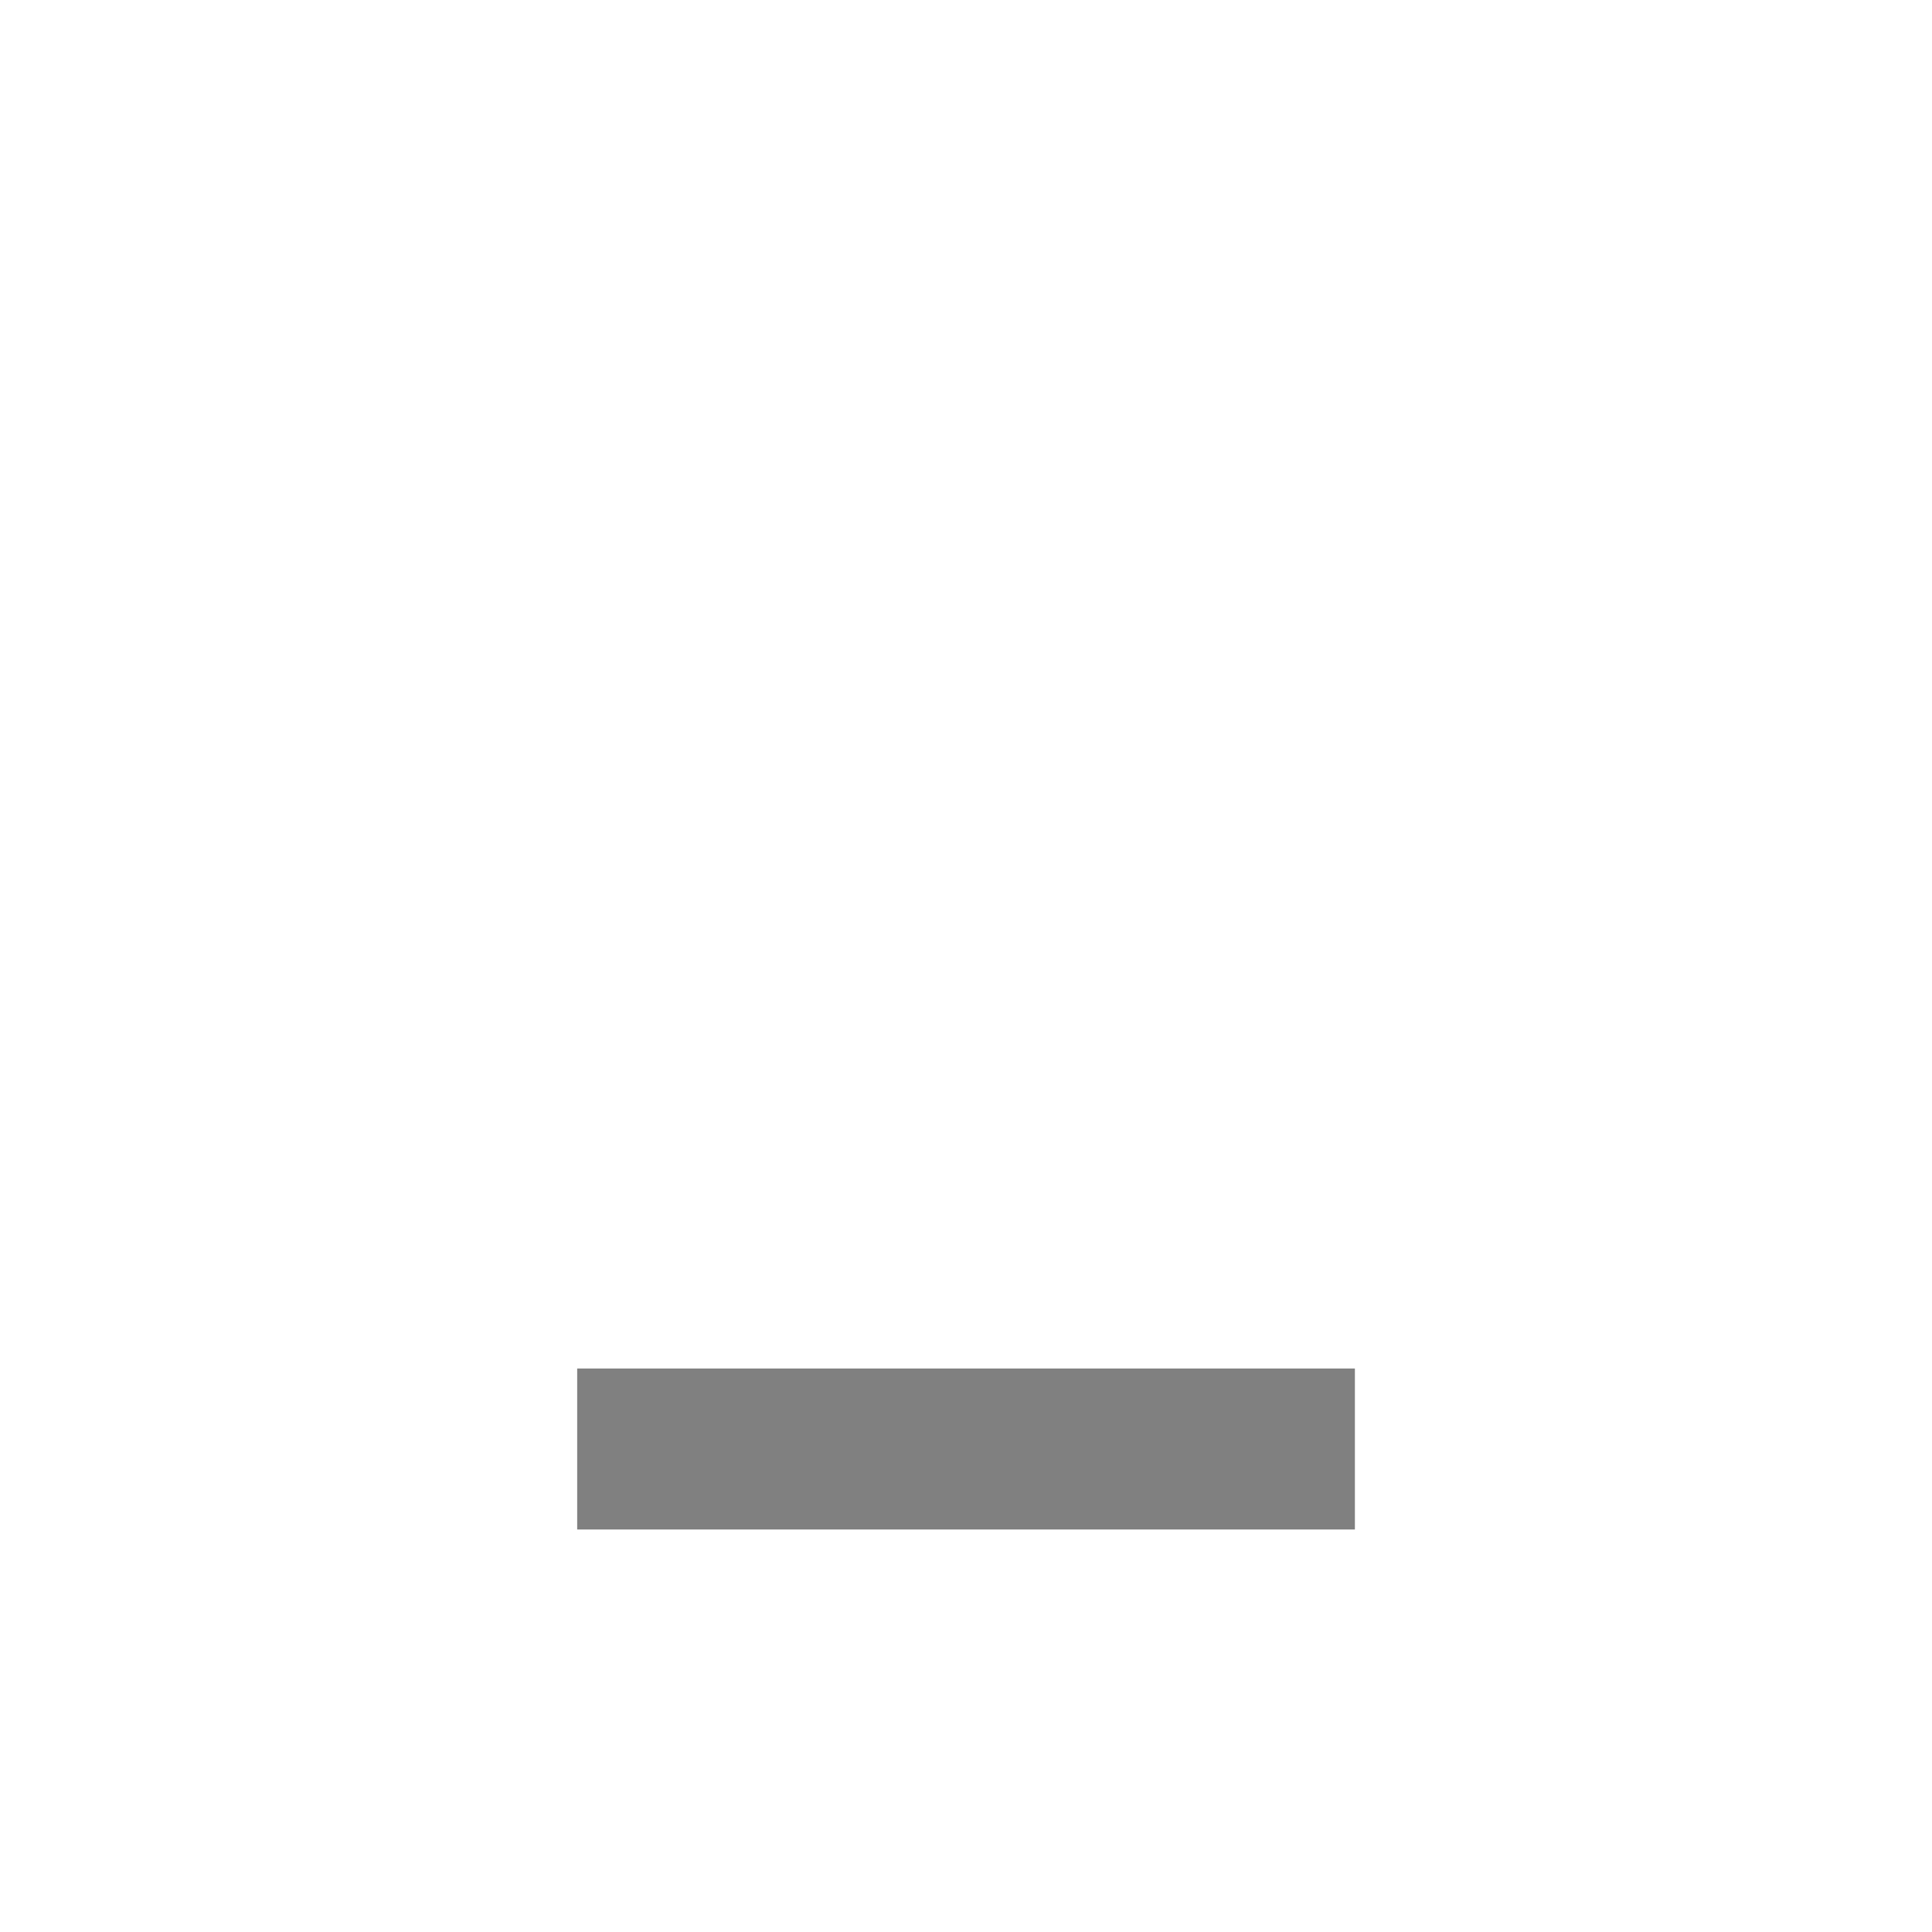
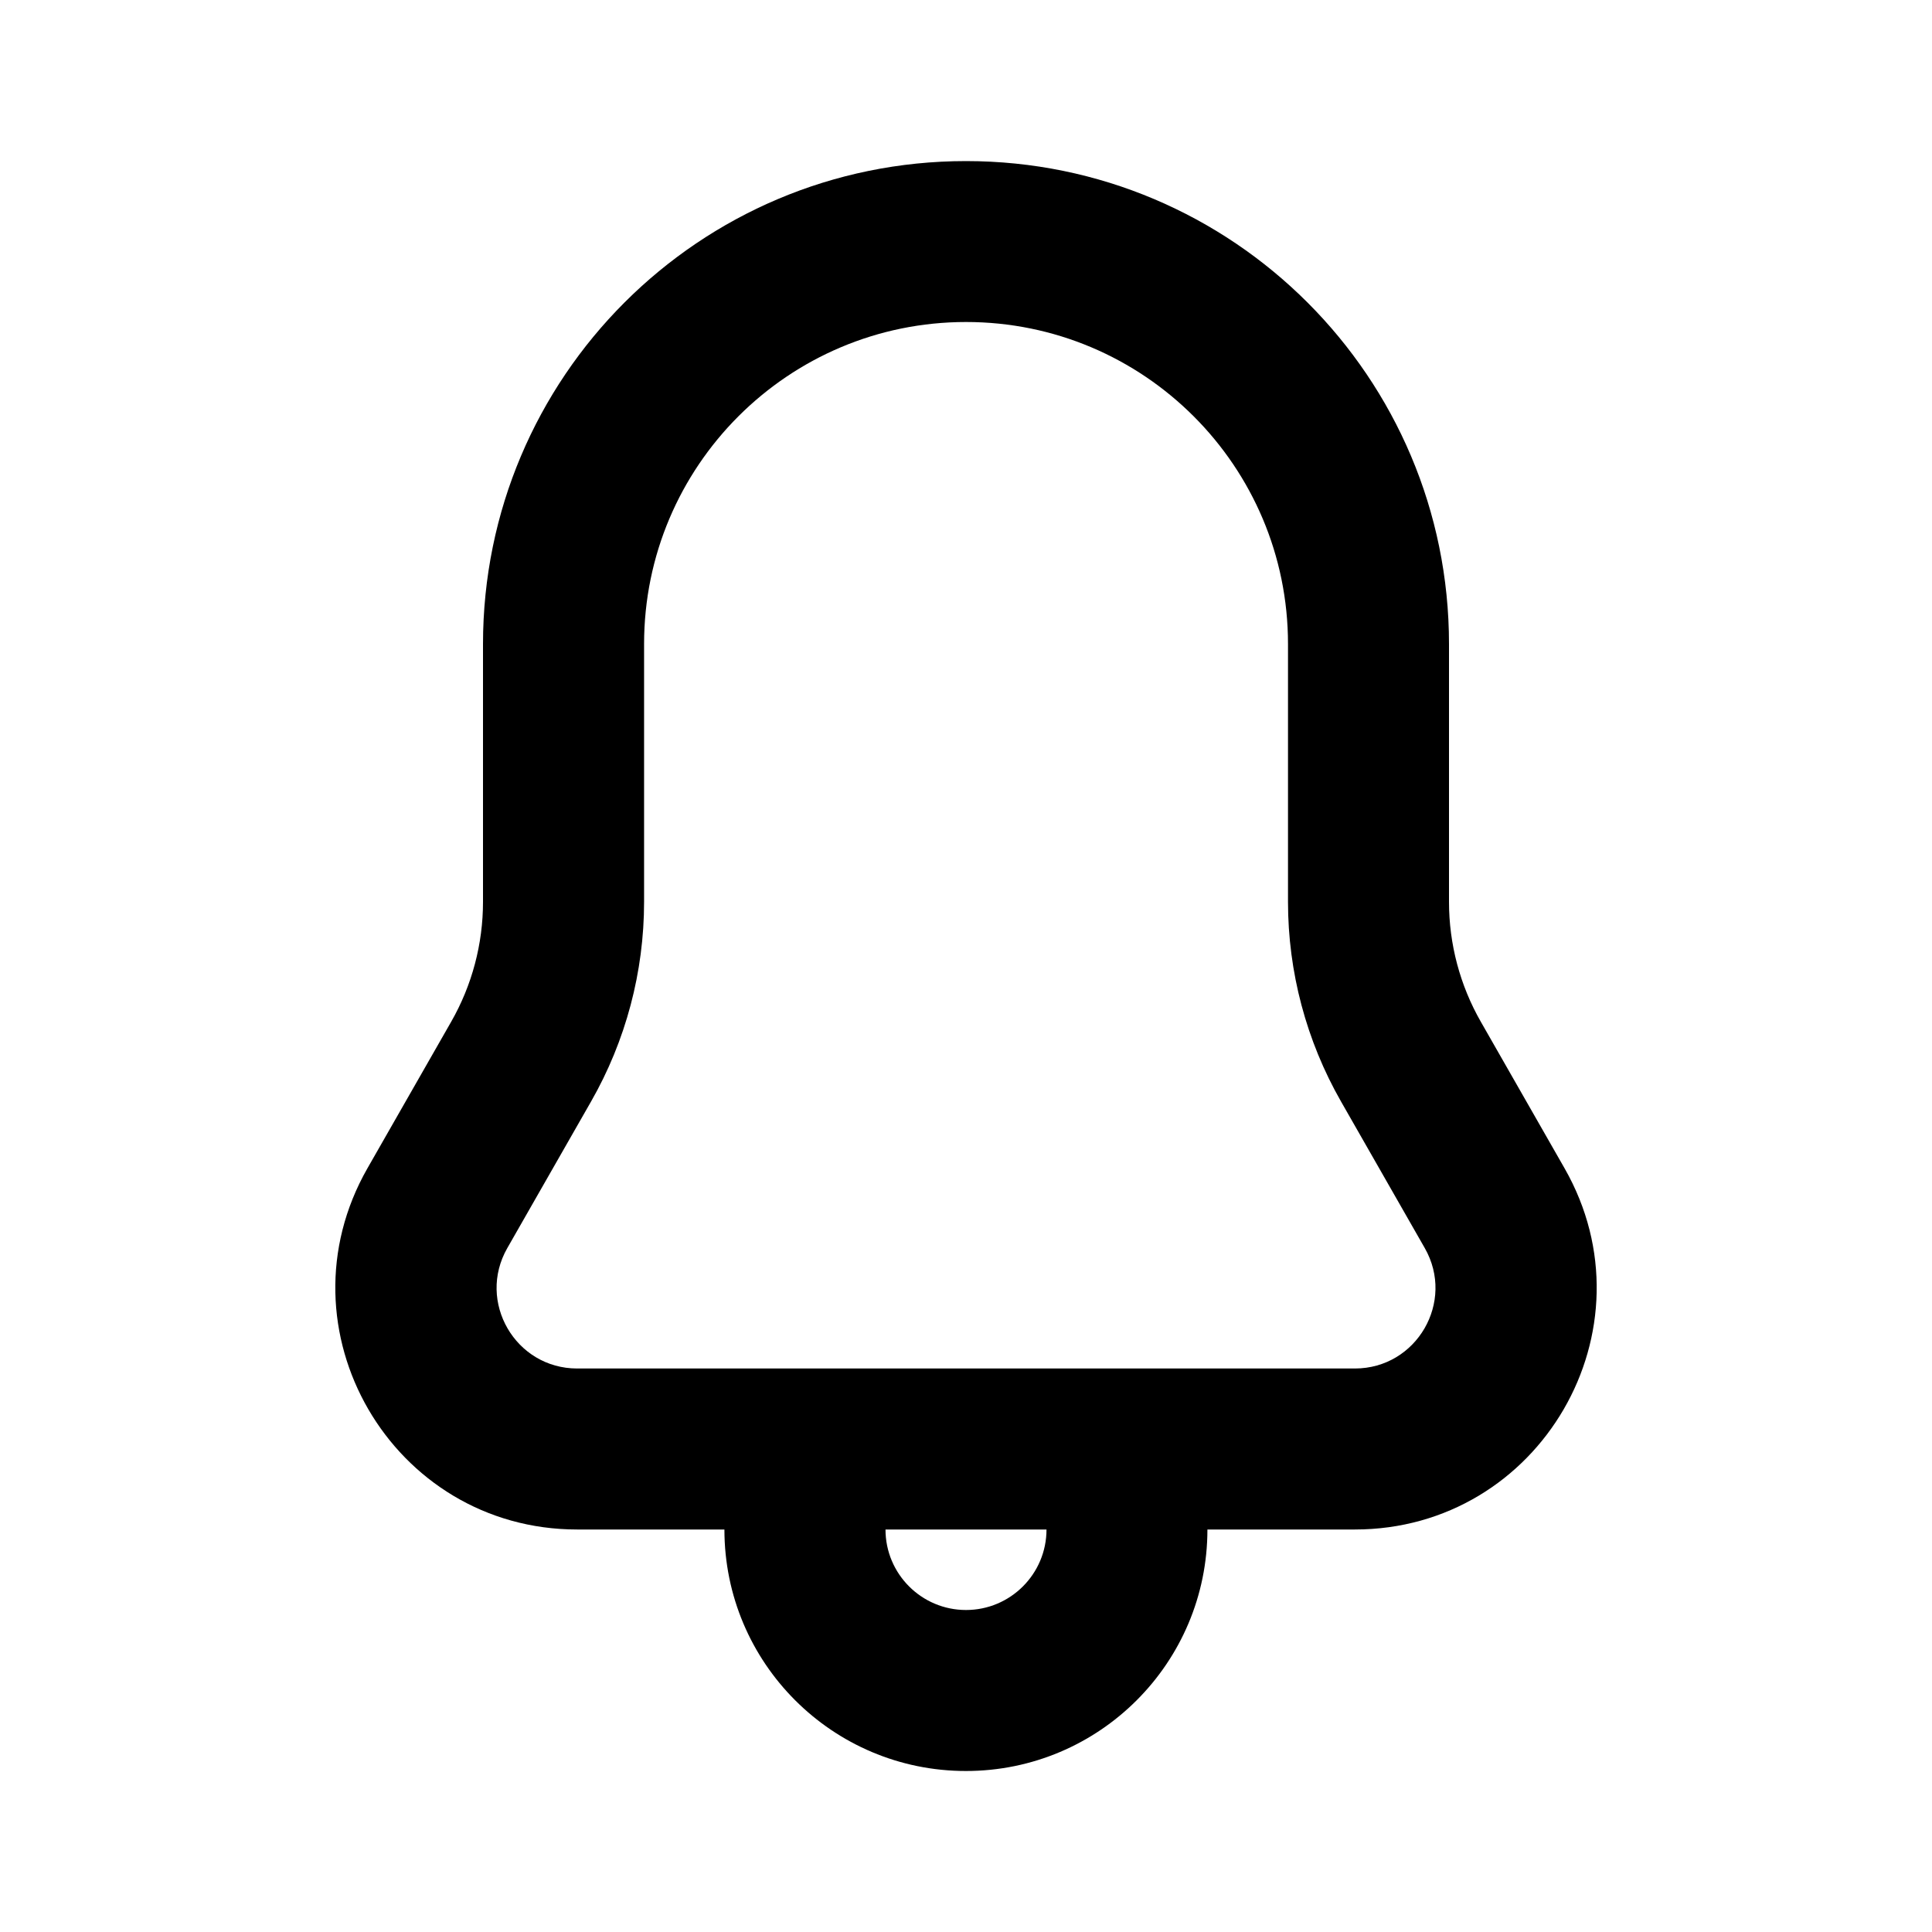
- <svg xmlns="http://www.w3.org/2000/svg" width="24" height="24" viewBox="0 0 24 24" fill="none">
-   <path d="M15 18L14 18L13 18H11L10 18L9 18L7.17 18H16.831L15 18Z" fill="#808080" stroke="#808080" stroke-width="2" />
+ <svg xmlns="http://www.w3.org/2000/svg" fill="none" height="24" viewBox="0 0 24 24" width="24">
+   <path clip-rule="evenodd" d="m9 19h-1.83c-2.303 0-3.748-2.488-2.605-4.488l1.04-1.82c.259-.453.395-.966.395-1.488v-3.203c0-3.314 2.686-6 6-6 3.314 0 6 2.686 6 6v3.203c0 .522.136 1.035.395 1.488l1.04 1.82c1.143 2-.301 4.488-2.605 4.488h-1.831c0 1.657-1.343 3-3 3s-3-1.343-3-3zm3-15c2.209 0 4 1.791 4 4v3.203c0 .87.227 1.725.659 2.481l1.04 1.82c.381.667-.101 1.496-.868 1.496h-9.661c-.768 0-1.249-.83-.868-1.496l1.04-1.82c.432-.755.659-1.611.659-2.481v-3.203c0-2.209 1.791-4 4-4zm-0 16c-.552 0-1-.448-1-1h2c0 .552-.448 1-1 1z" fill="currentColor" fill-rule="evenodd" />
</svg>
